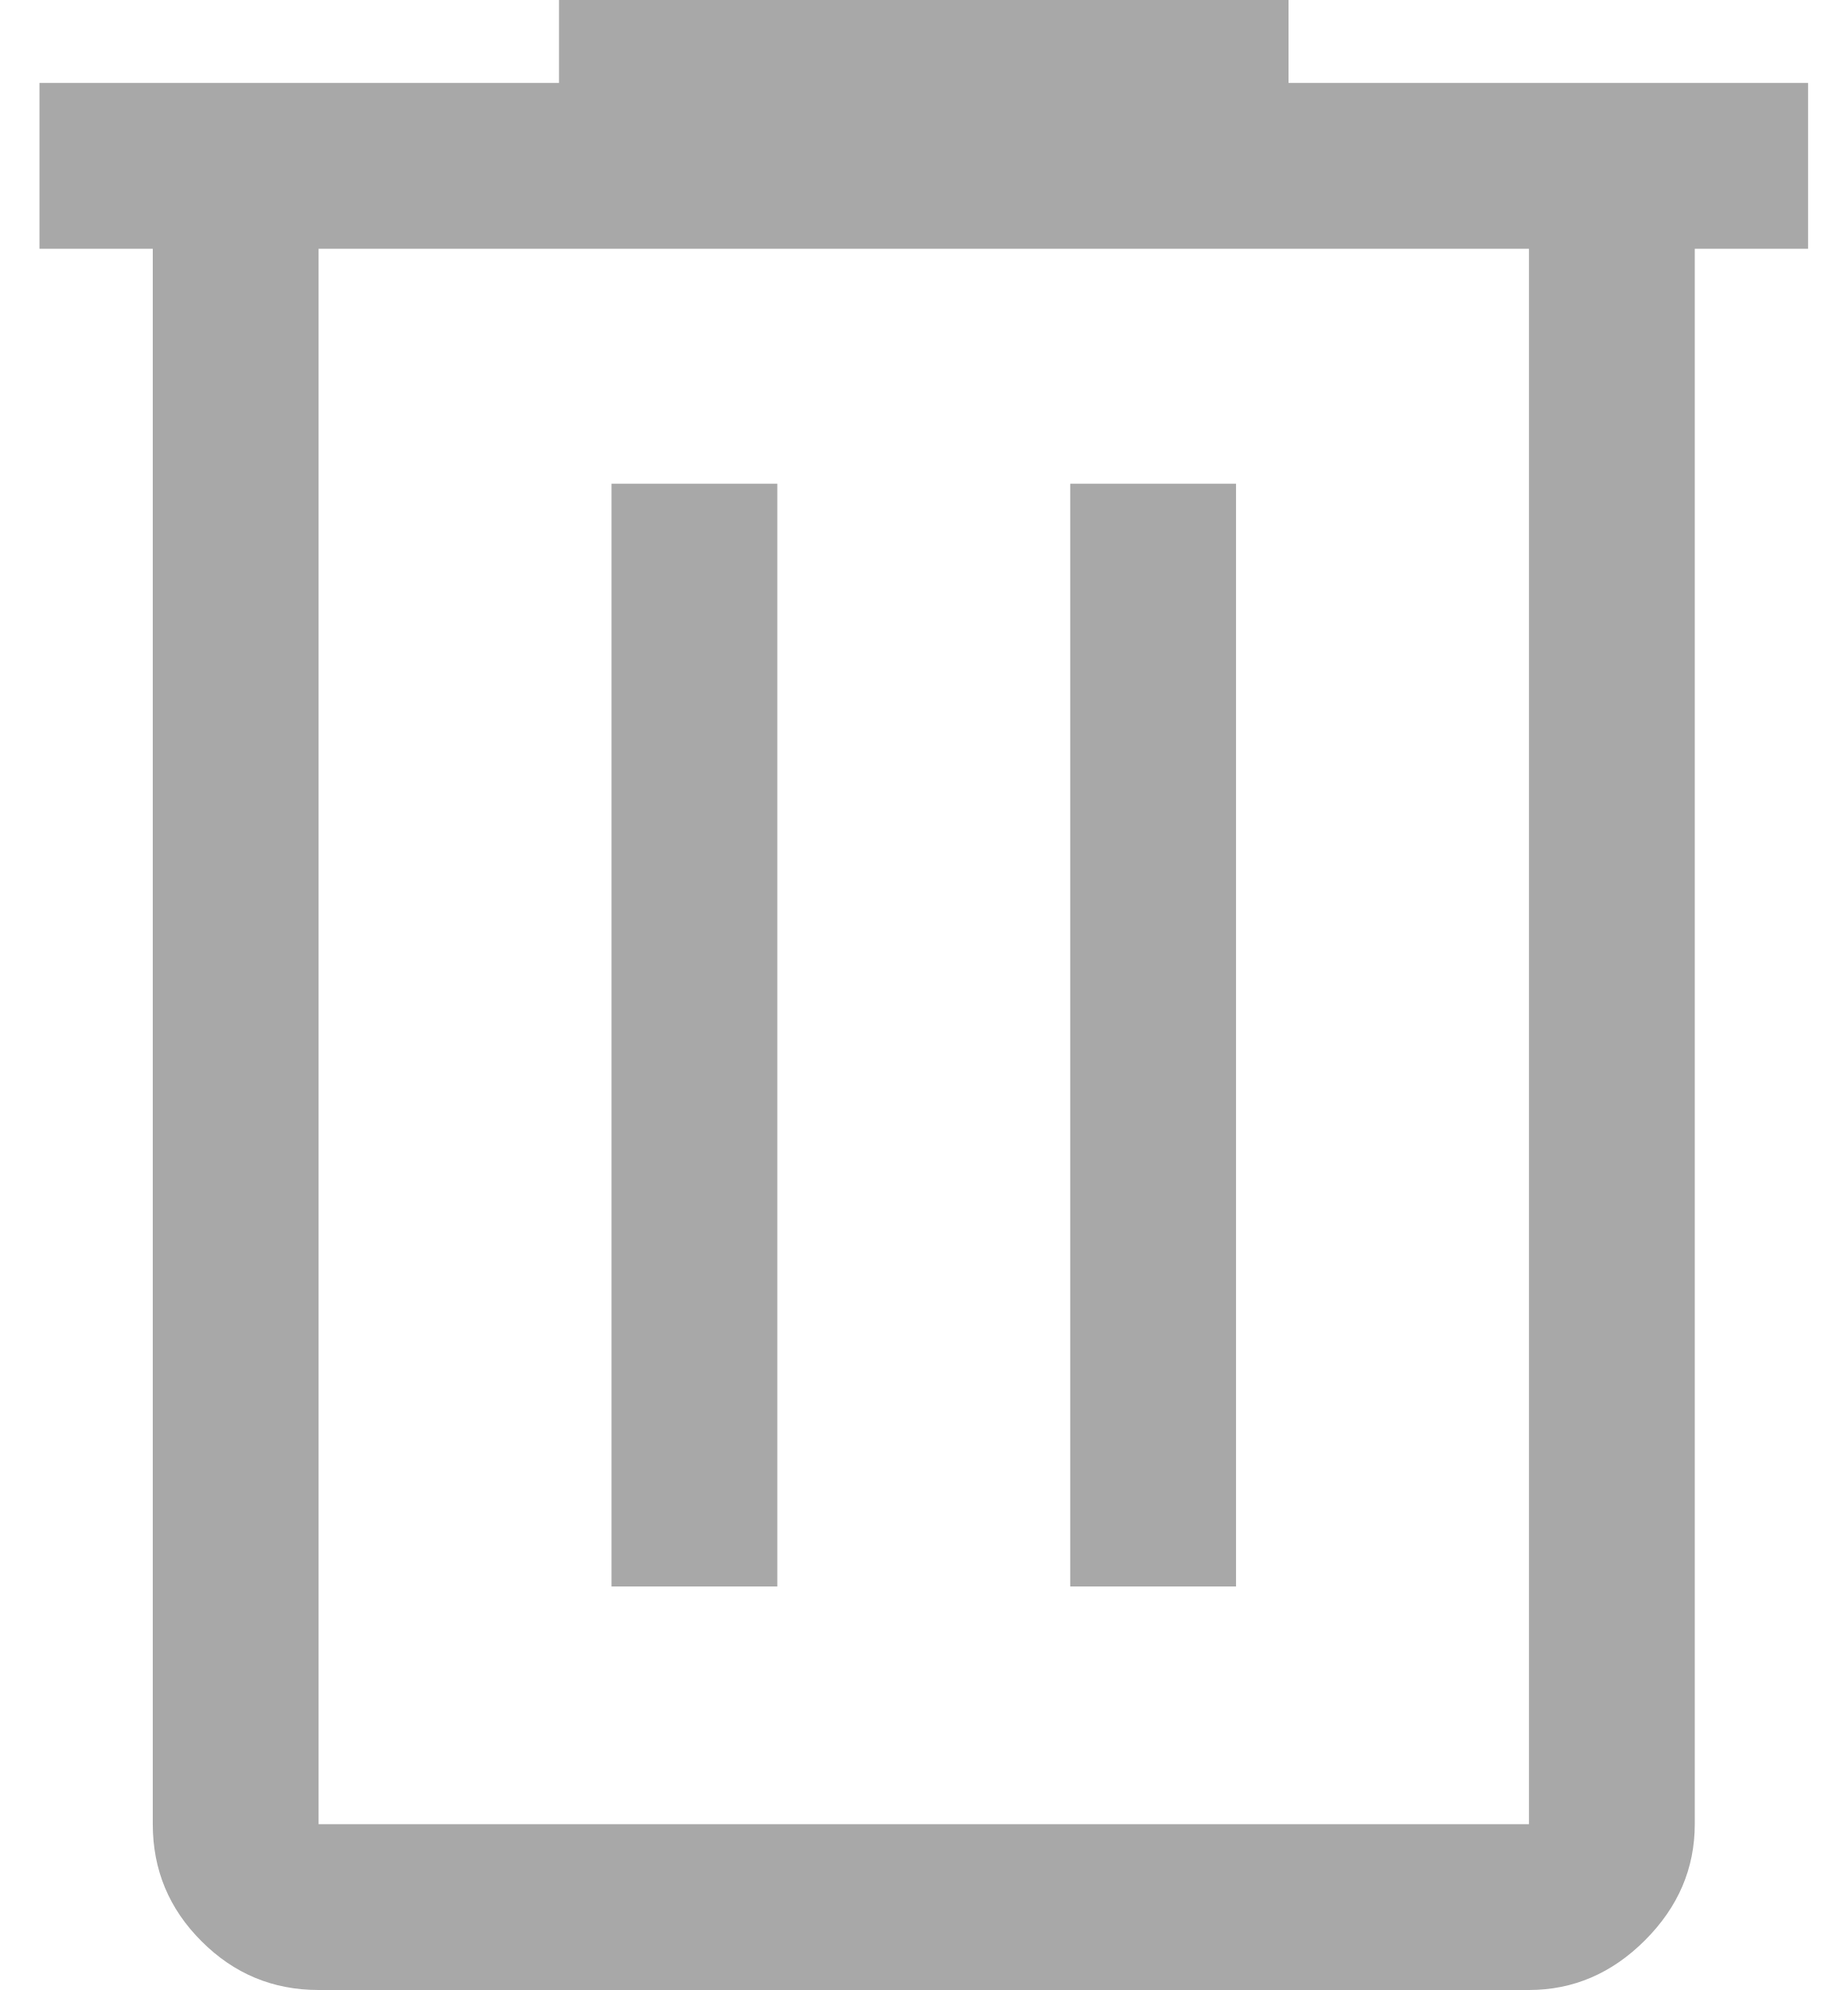
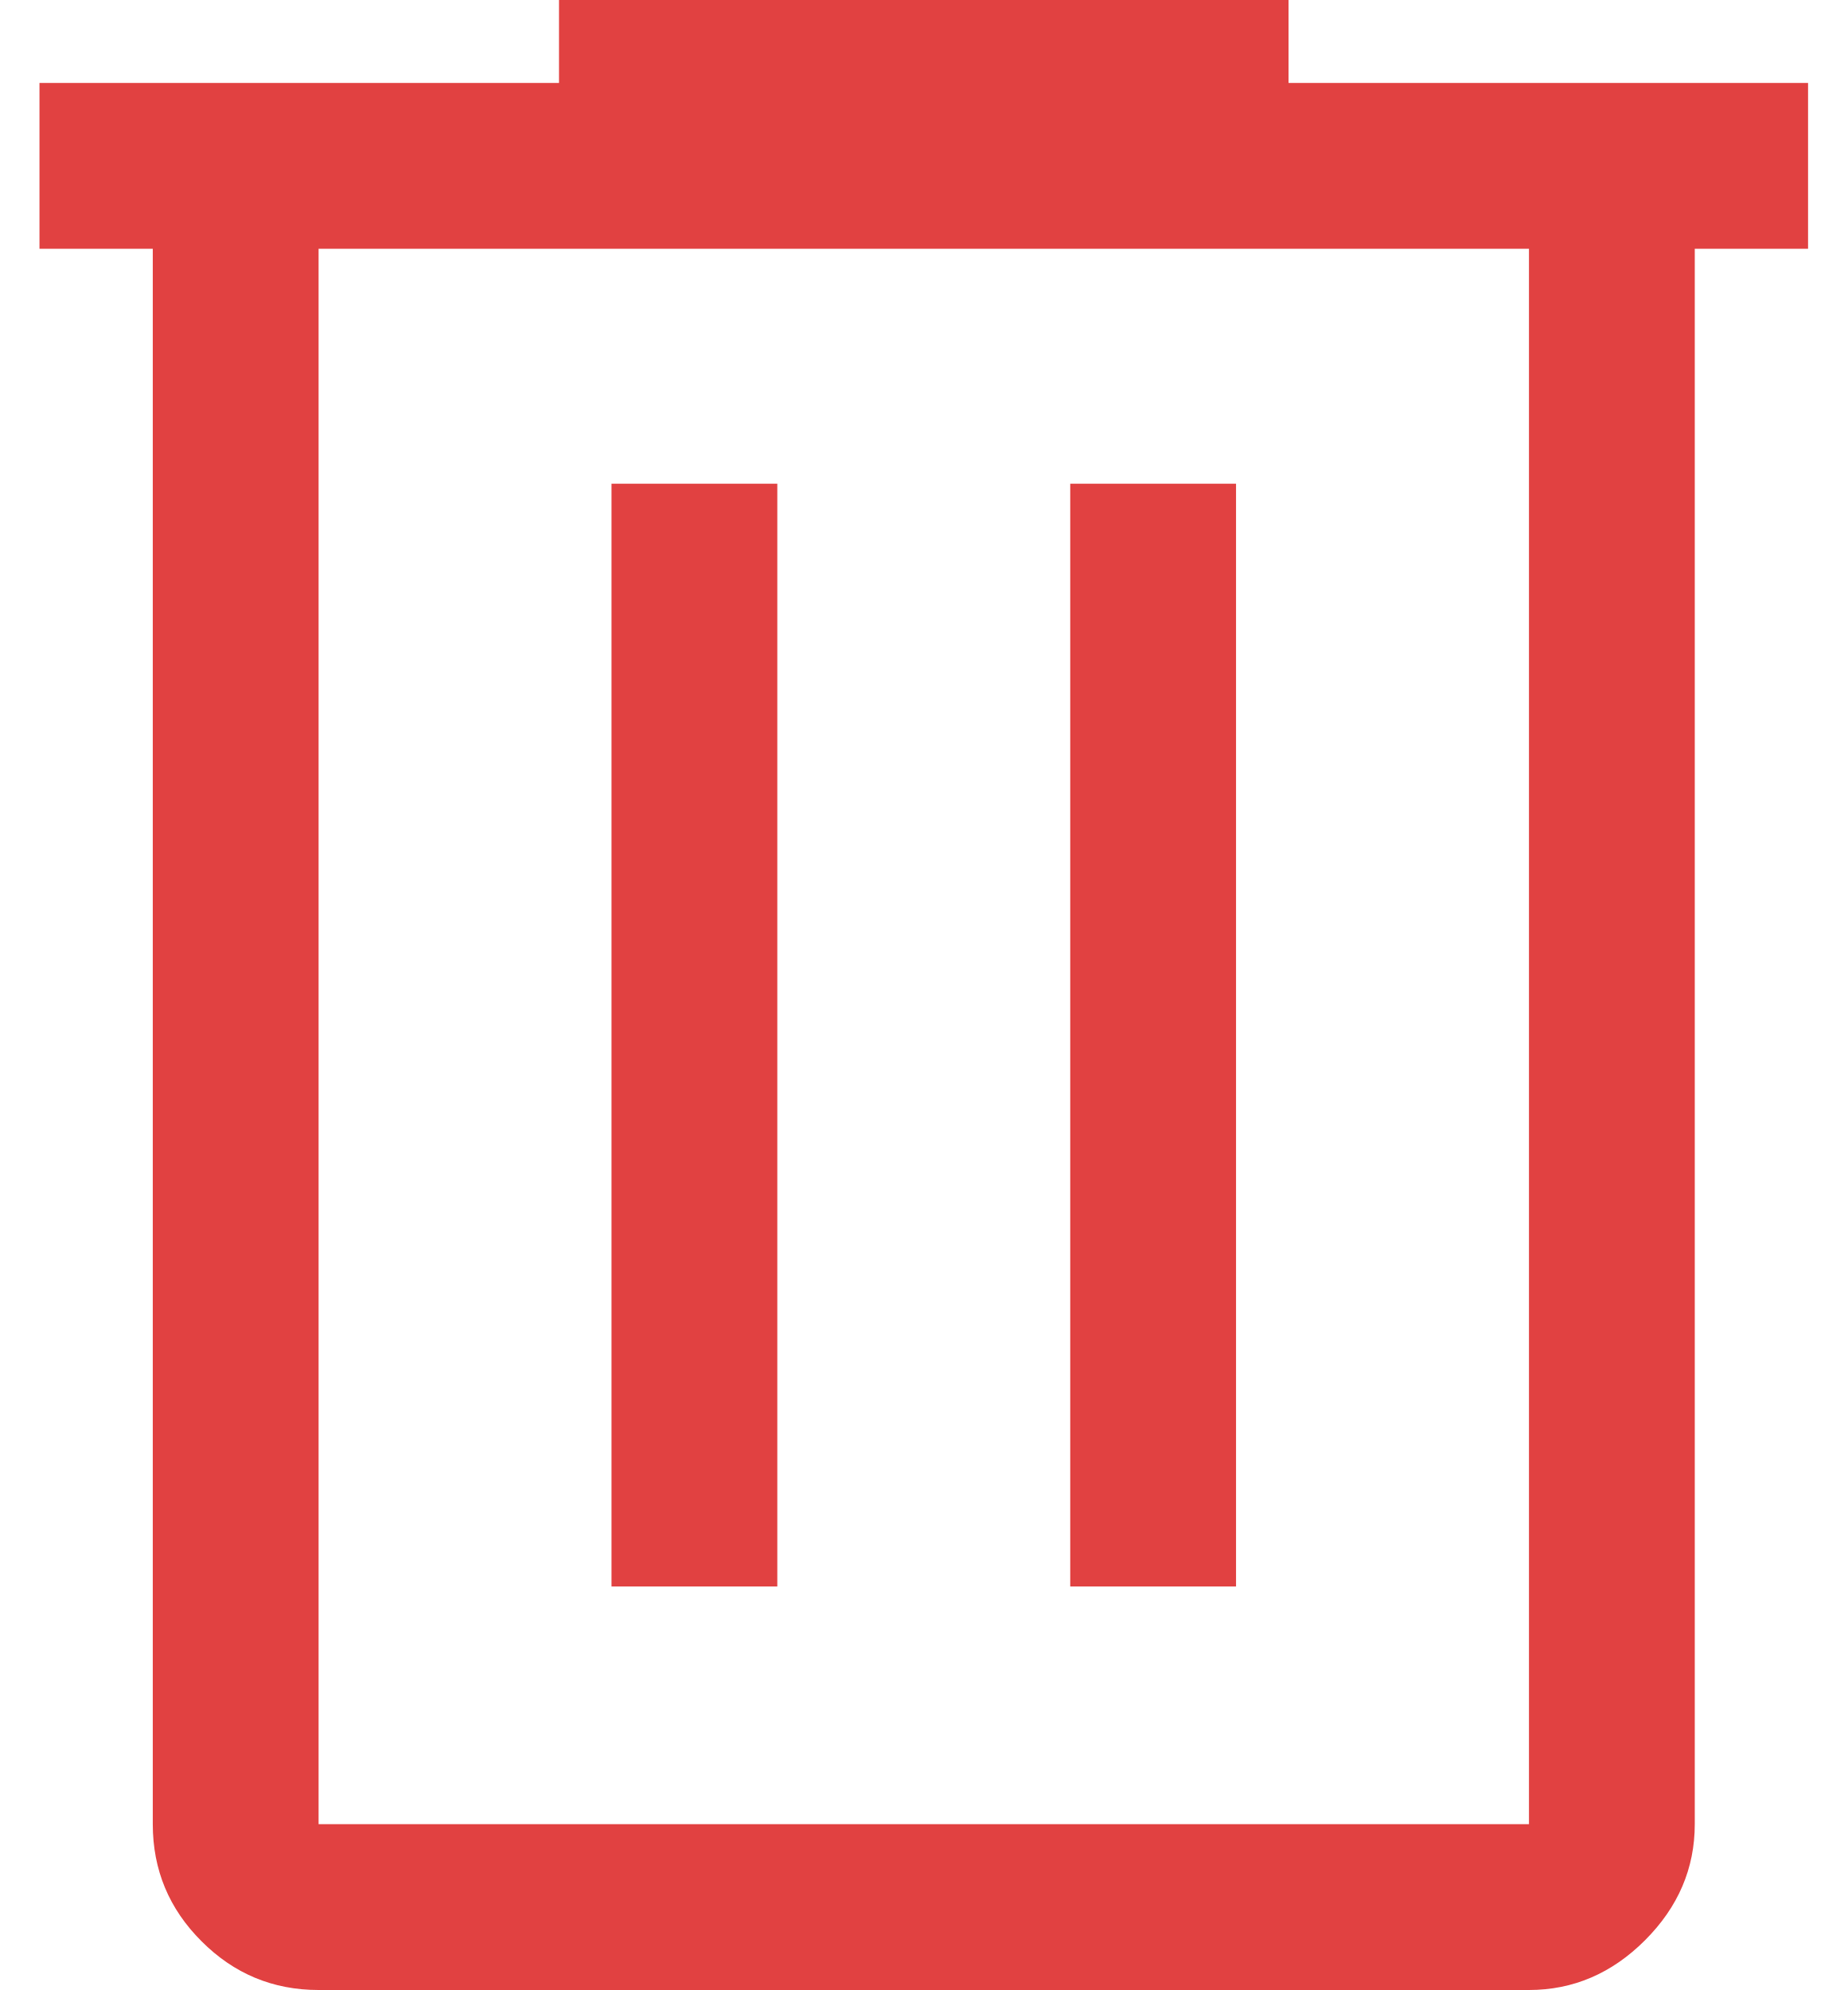
- <svg xmlns="http://www.w3.org/2000/svg" width="13" height="14" viewBox="0 0 16 18" fill="none">
-   <path d="M2.525 18C2.112 18 1.759 17.853 1.466 17.559C1.172 17.266 1.025 16.913 1.025 16.5V2.25H0V0.75H4.7V0H11.3V0.75H16V2.25H14.975V16.5C14.975 16.9 14.825 17.25 14.525 17.55C14.225 17.85 13.875 18 13.475 18H2.525ZM13.475 2.25H2.525V16.5H13.475V2.25ZM5.175 14.35H6.675V4.375H5.175V14.35ZM9.325 14.35H10.825V4.375H9.325V14.35Z" fill="#A8A8A8" />
+ <svg xmlns="http://www.w3.org/2000/svg" width="13" height="14" viewBox="0 0 16 18" fill="#E14141">
+   <path d="M2.525 18C2.112 18 1.759 17.853 1.466 17.559C1.172 17.266 1.025 16.913 1.025 16.5V2.25H0V0.75H4.7V0H11.3V0.75H16V2.25H14.975V16.5C14.975 16.9 14.825 17.25 14.525 17.55C14.225 17.85 13.875 18 13.475 18H2.525ZM13.475 2.25H2.525V16.5H13.475V2.25ZM5.175 14.35H6.675V4.375H5.175V14.35ZM9.325 14.35H10.825V4.375H9.325V14.35Z" fill="#E14141" />
</svg>
